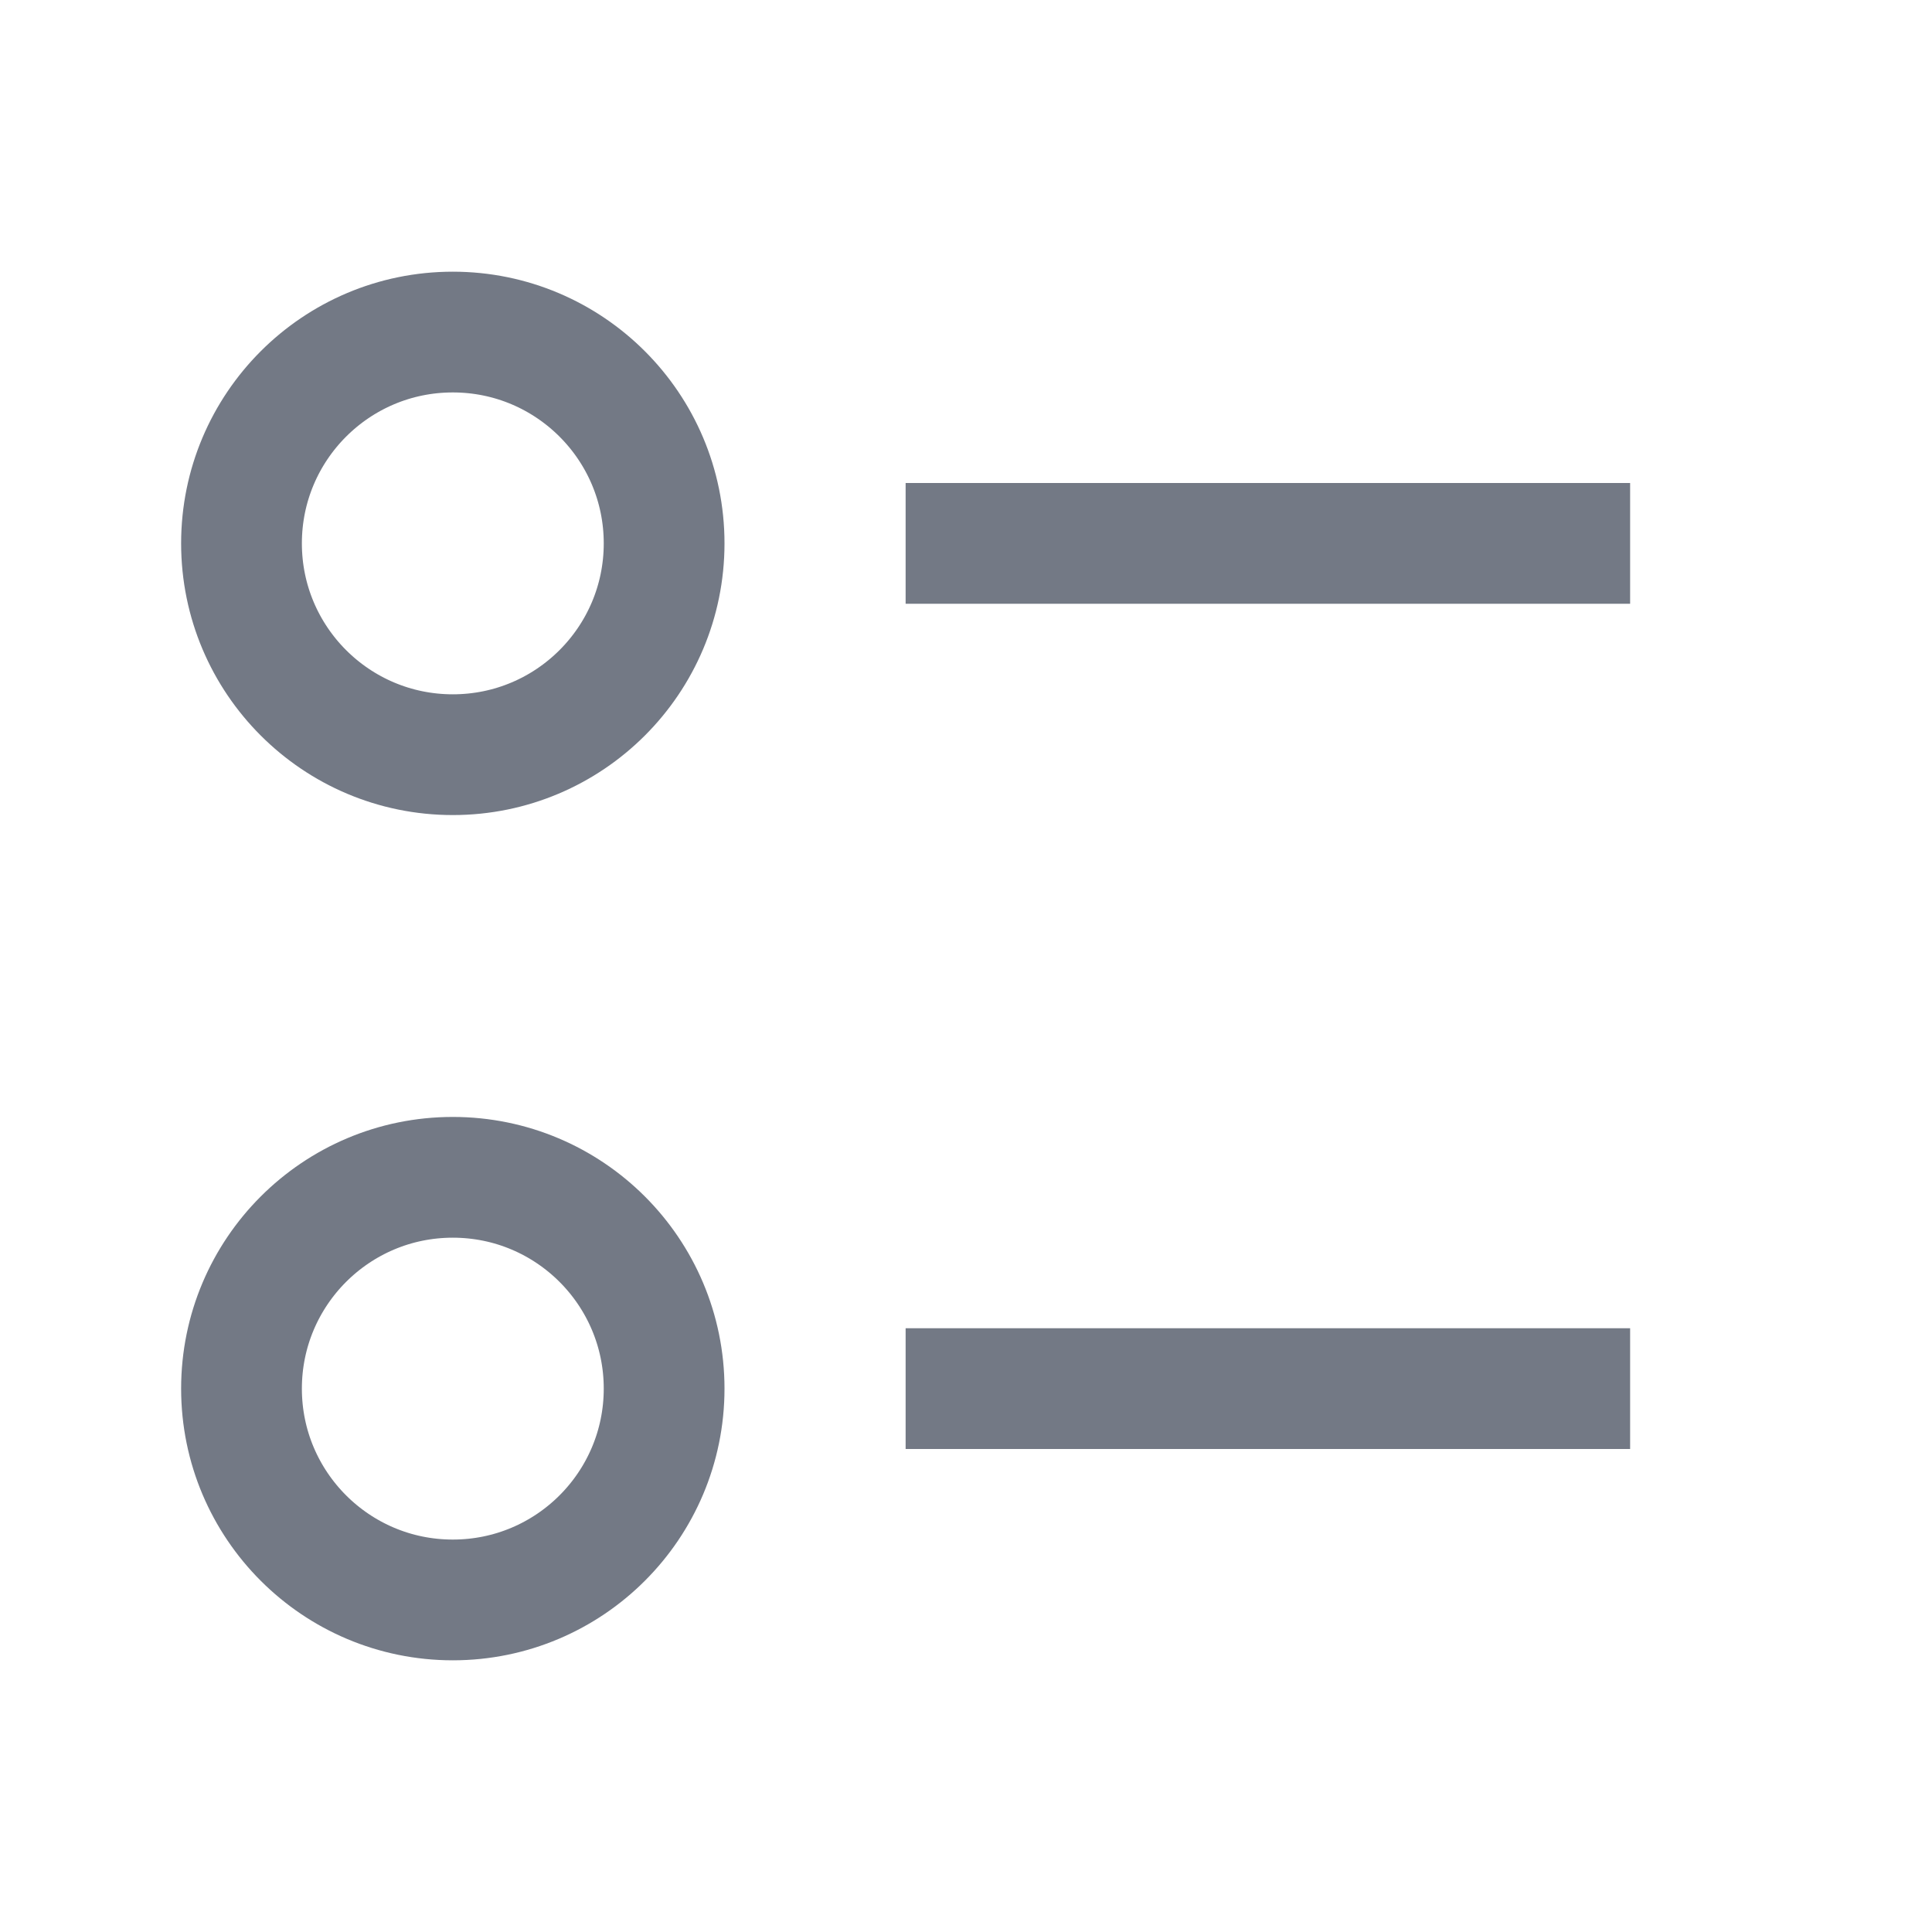
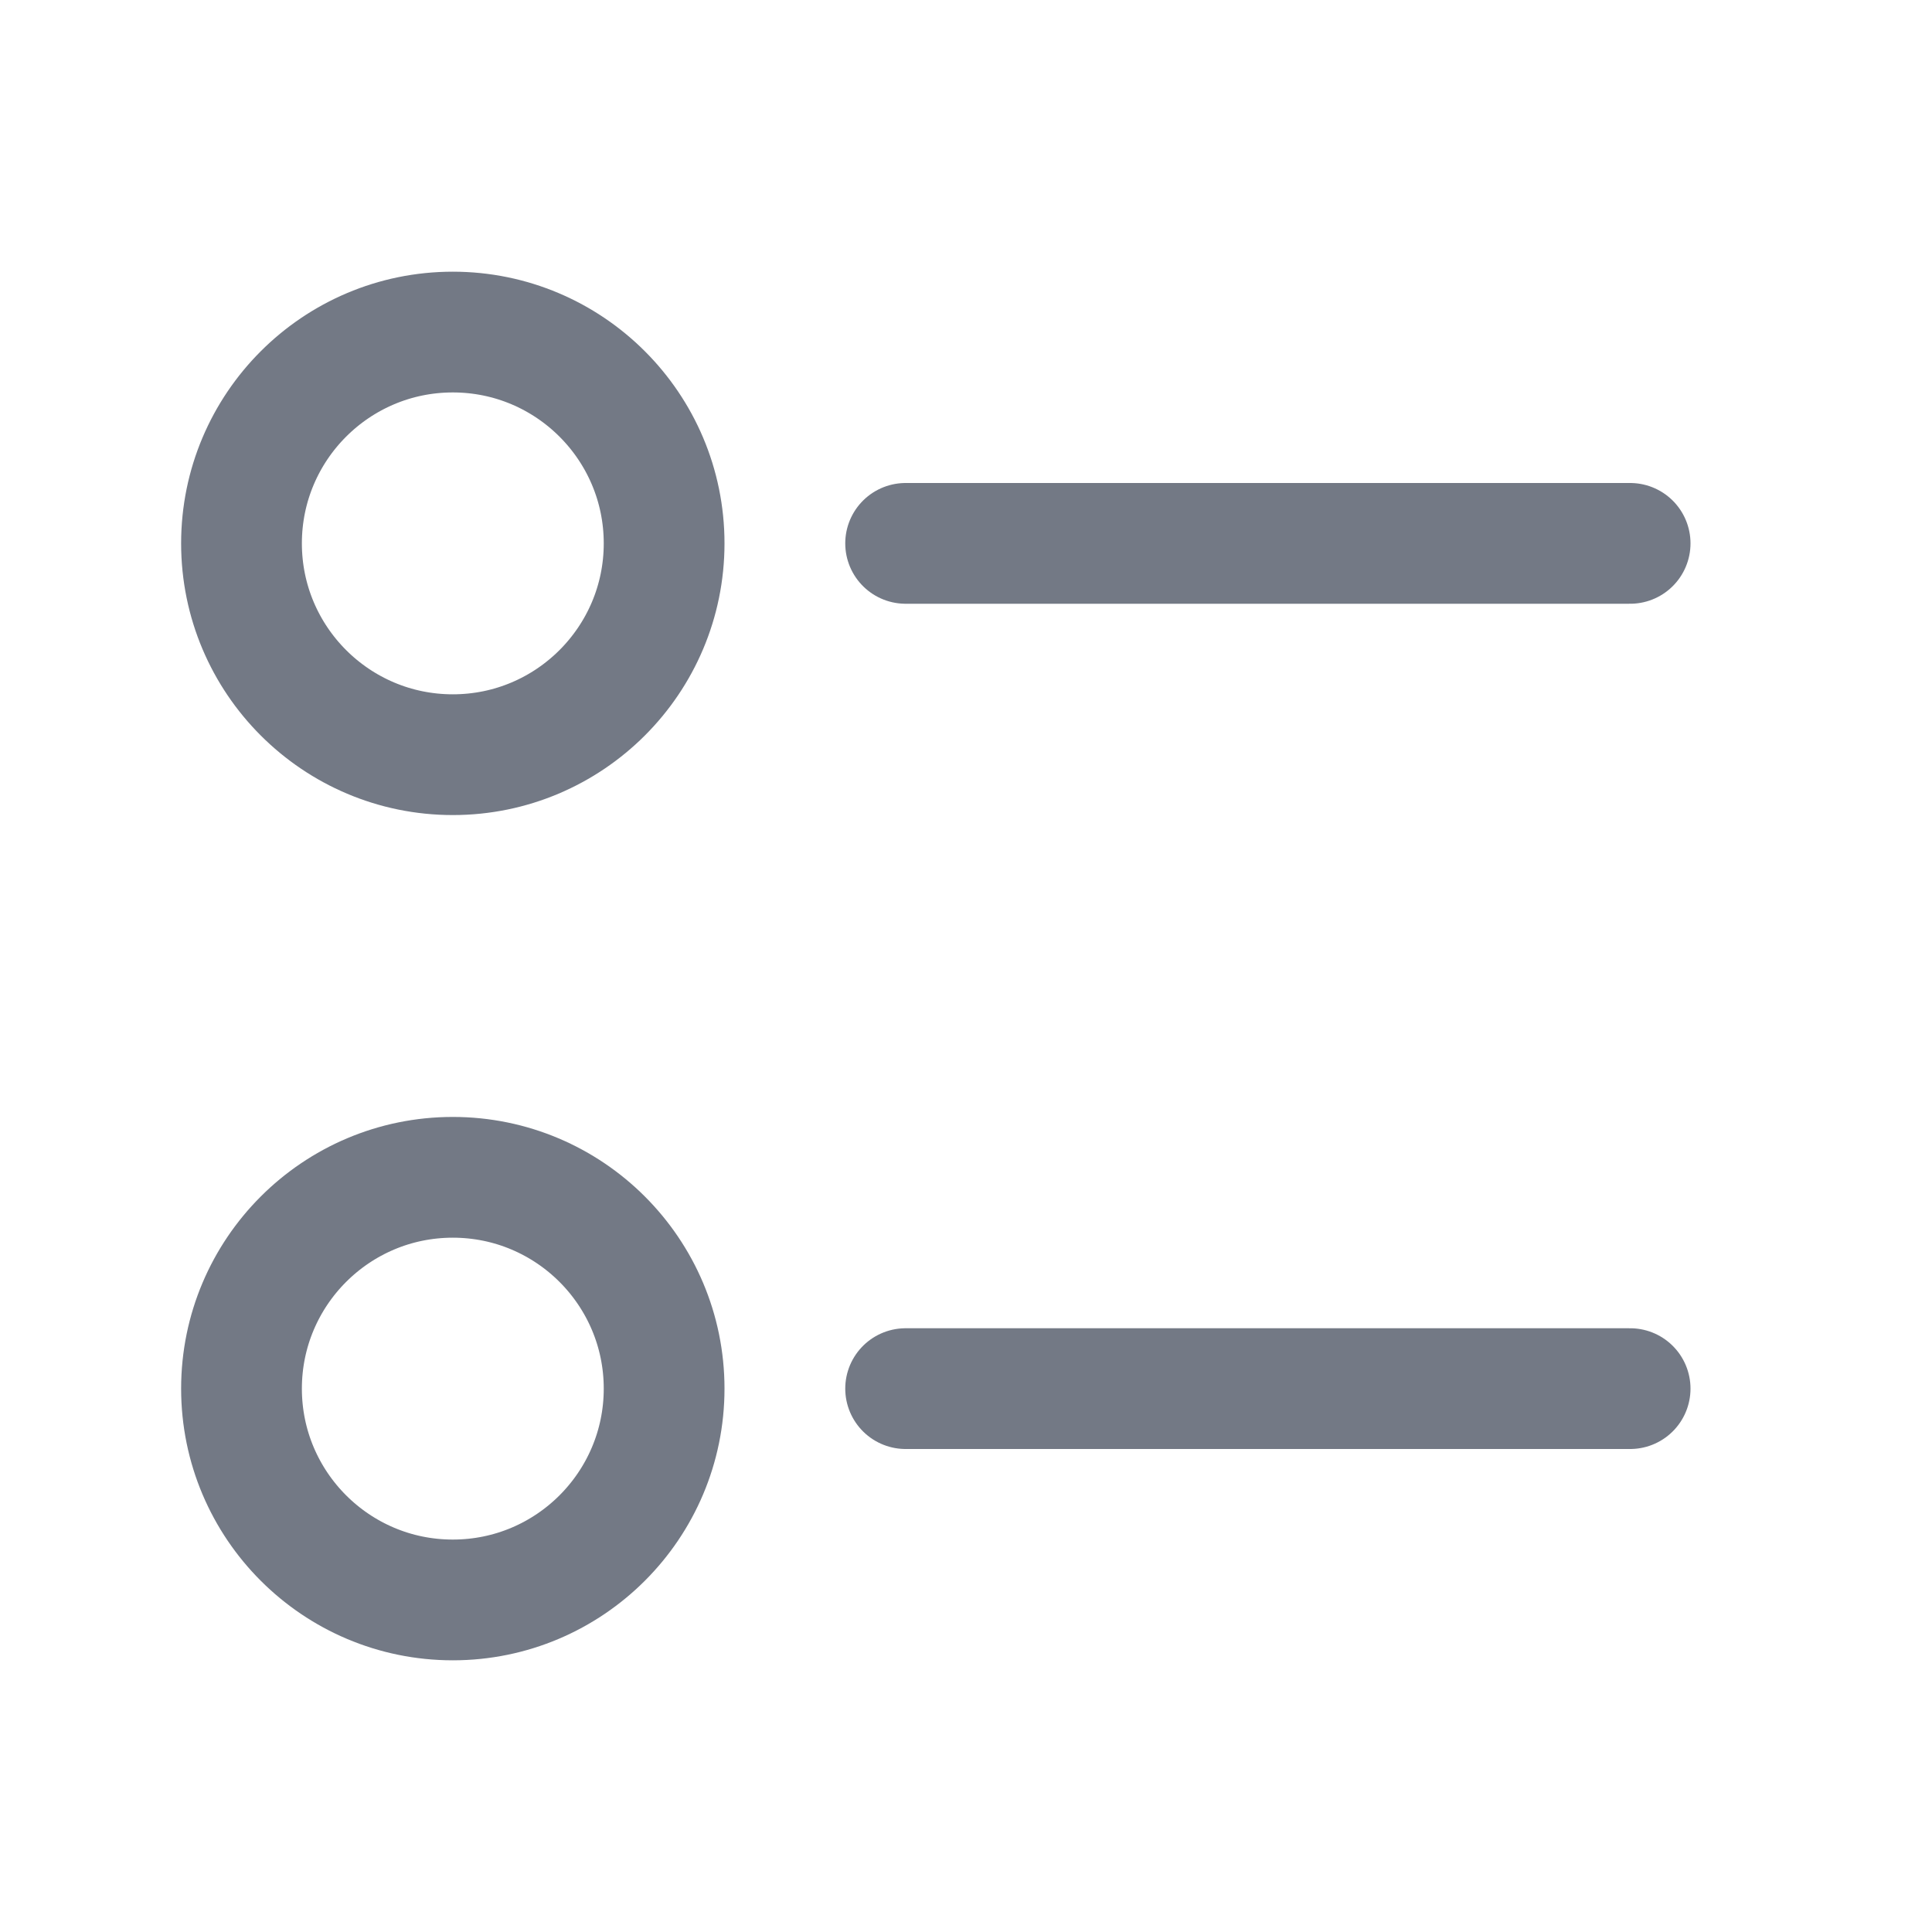
- <svg xmlns="http://www.w3.org/2000/svg" width="16" height="16" fill="none" stroke-width="1" aria-hidden="true" viewBox="0 0 16 16">
-   <path stroke="#737985" d="M3.75 6.25a1.75 1.75 0 1 0 0-3.5 1.75 1.75 0 0 0 0 3.5ZM7.5 4.5h6m-9.75 8.75a1.75 1.75 0 1 0 0-3.5 1.75 1.75 0 0 0 0 3.5ZM7.5 11.5h6" />
+ <svg xmlns="http://www.w3.org/2000/svg" width="16" height="16" fill="none" stroke="#737985" stroke-width="1" stroke-linecap="round" stroke-linejoin="round" aria-hidden="true" viewBox="0 0 16 16">
+   <path d="M3.75 6.25C4.716 6.25 5.5 5.466 5.5 4.5C5.5 3.534 4.716 2.75 3.75 2.75C2.784 2.75 2 3.534 2 4.5C2 5.466 2.784 6.25 3.75 6.25Z" />
+   <path d="M7.5 4.5H13.5" />
+   <path d="M3.75 13.25C4.716 13.25 5.5 12.466 5.5 11.5C5.5 10.534 4.716 9.75 3.75 9.75C2.784 9.75 2 10.534 2 11.5C2 12.466 2.784 13.25 3.75 13.25Z" />
+   <path d="M7.5 11.5H13.5" />
</svg>
